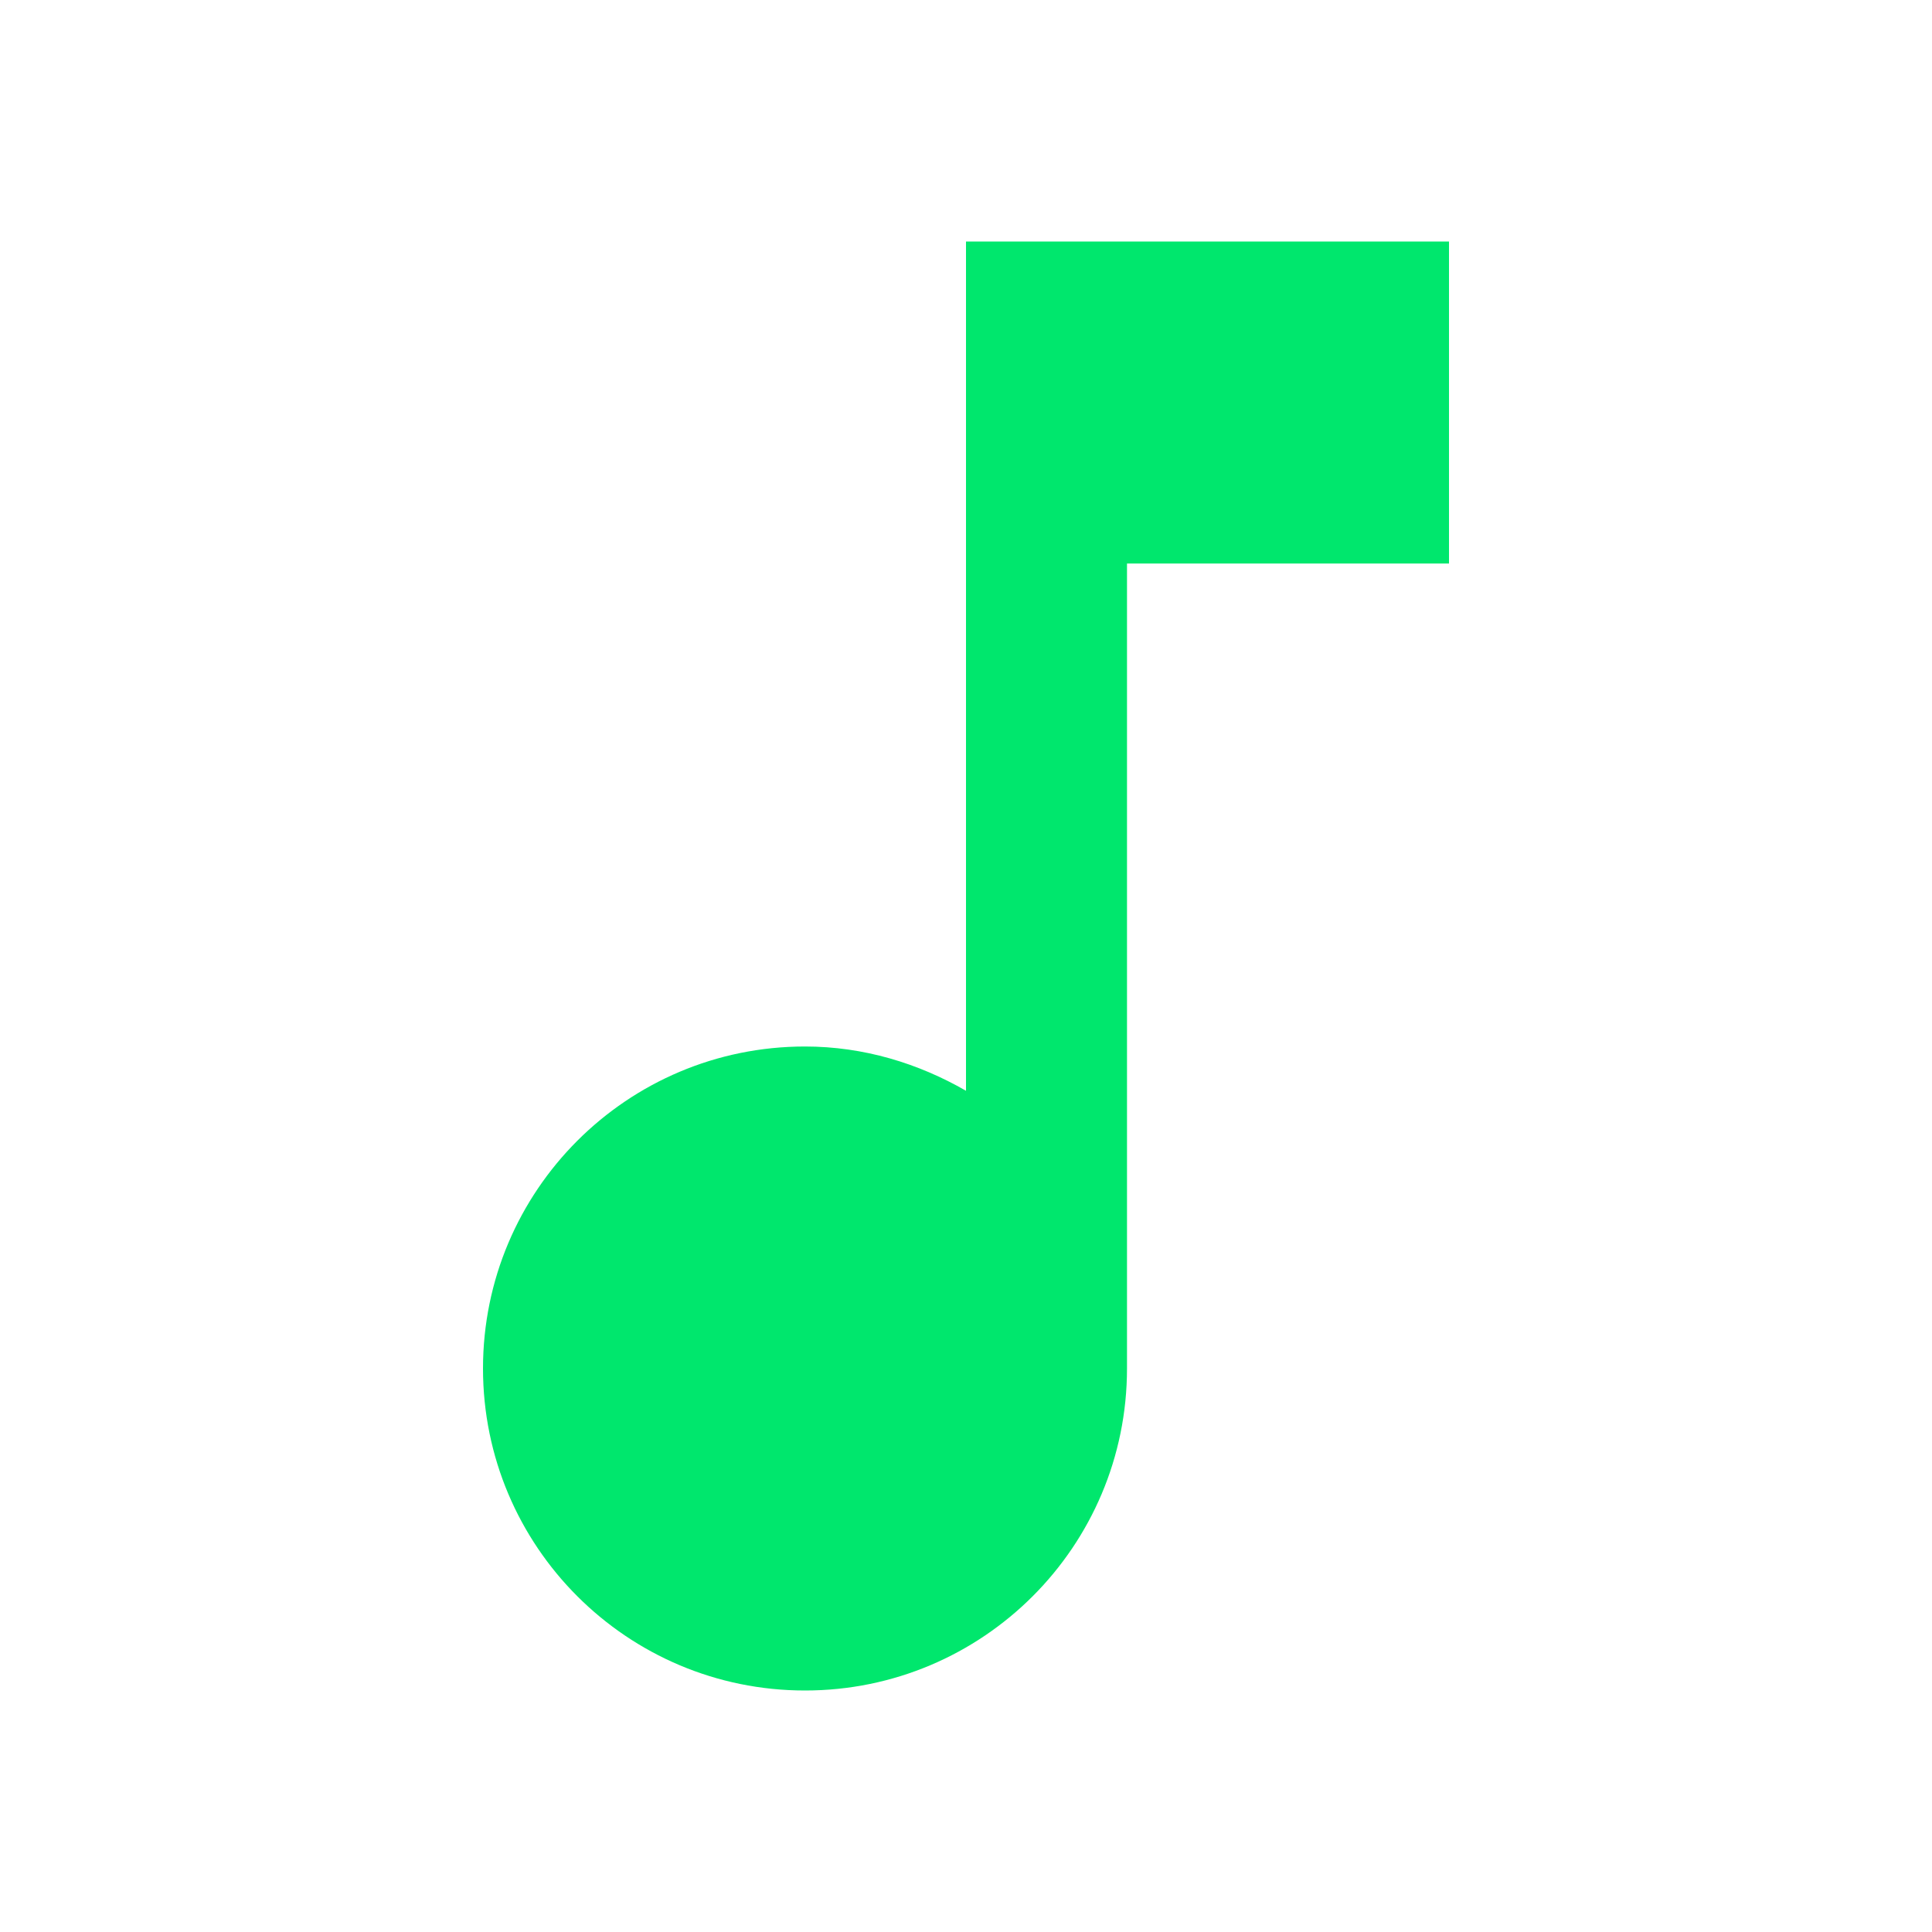
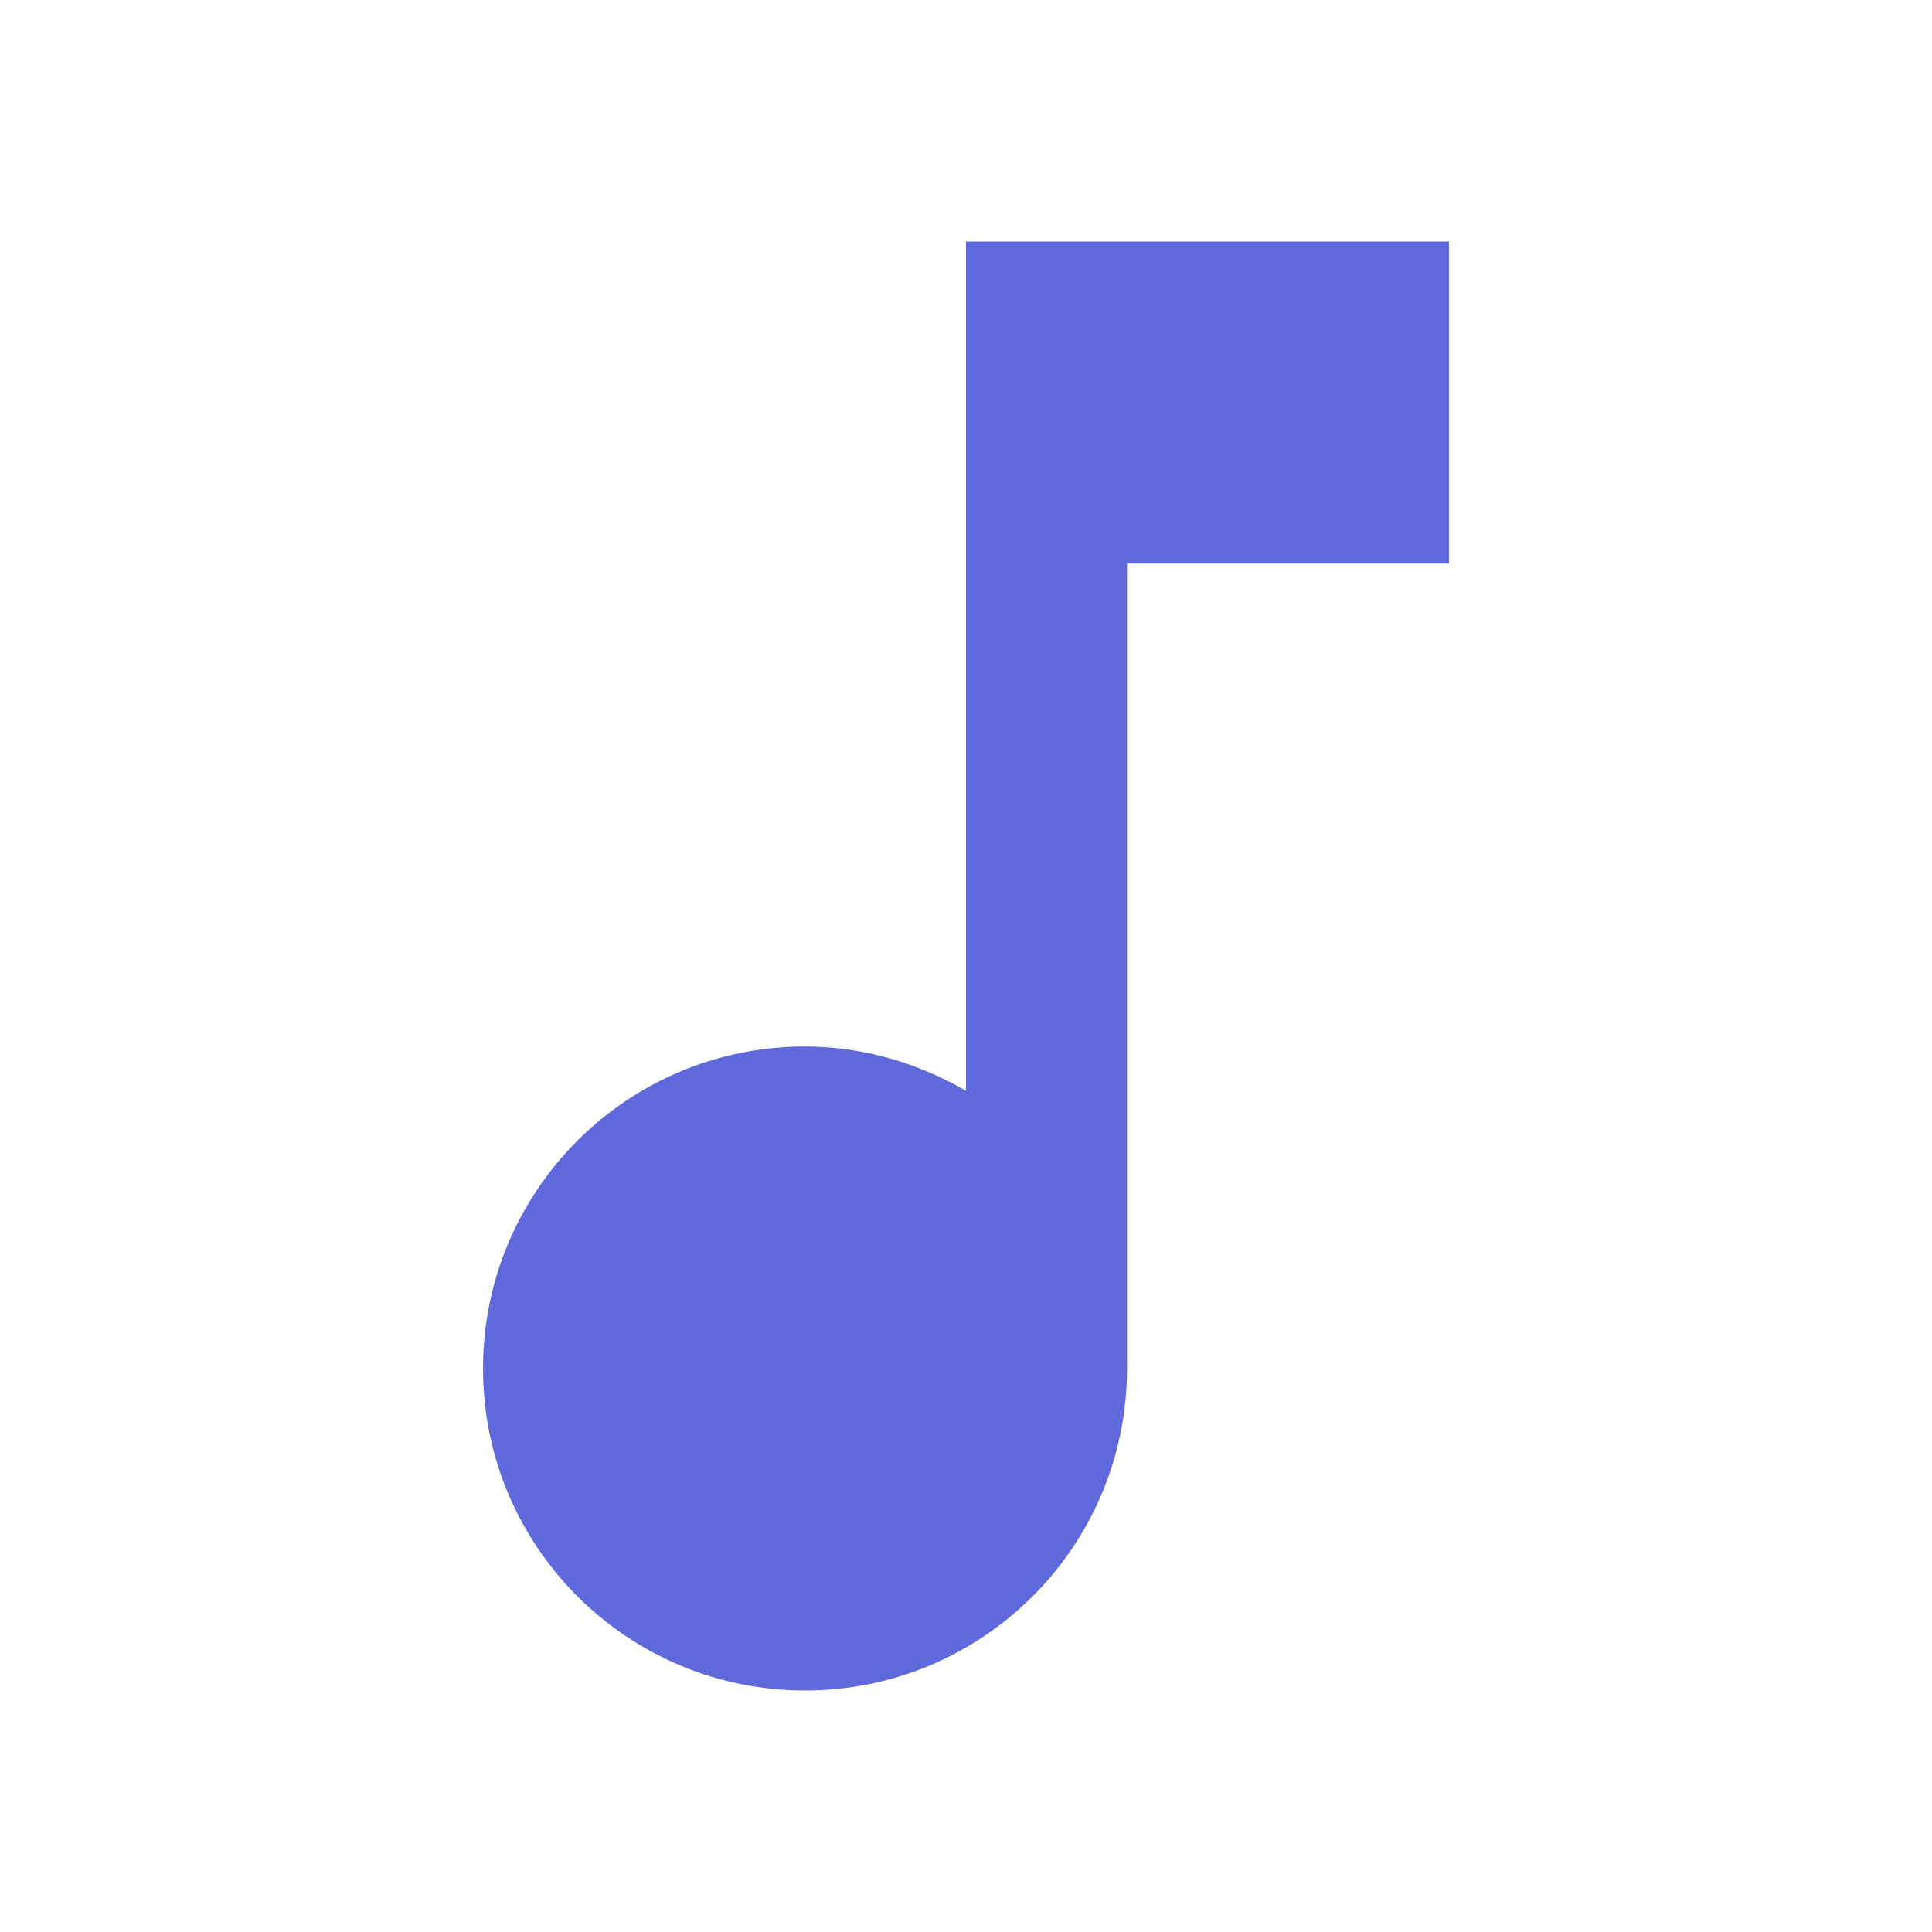
- <svg xmlns="http://www.w3.org/2000/svg" height="24px" viewBox="0 0 24 24" width="24px" fill="rgb(0,231,109)">
+ <svg xmlns="http://www.w3.org/2000/svg" height="24px" viewBox="0 0 24 24" width="24px" fill="rgb(96,105,220)">
  <path d="M0 0h24v24H0V0z" fill="none" />
  <path d="M12 3v10.55c-.59-.34-1.27-.55-2-.55-2.21 0-4 1.79-4 4s1.79 4 4 4 4-1.79 4-4V7h4V3h-6z" />
</svg>
